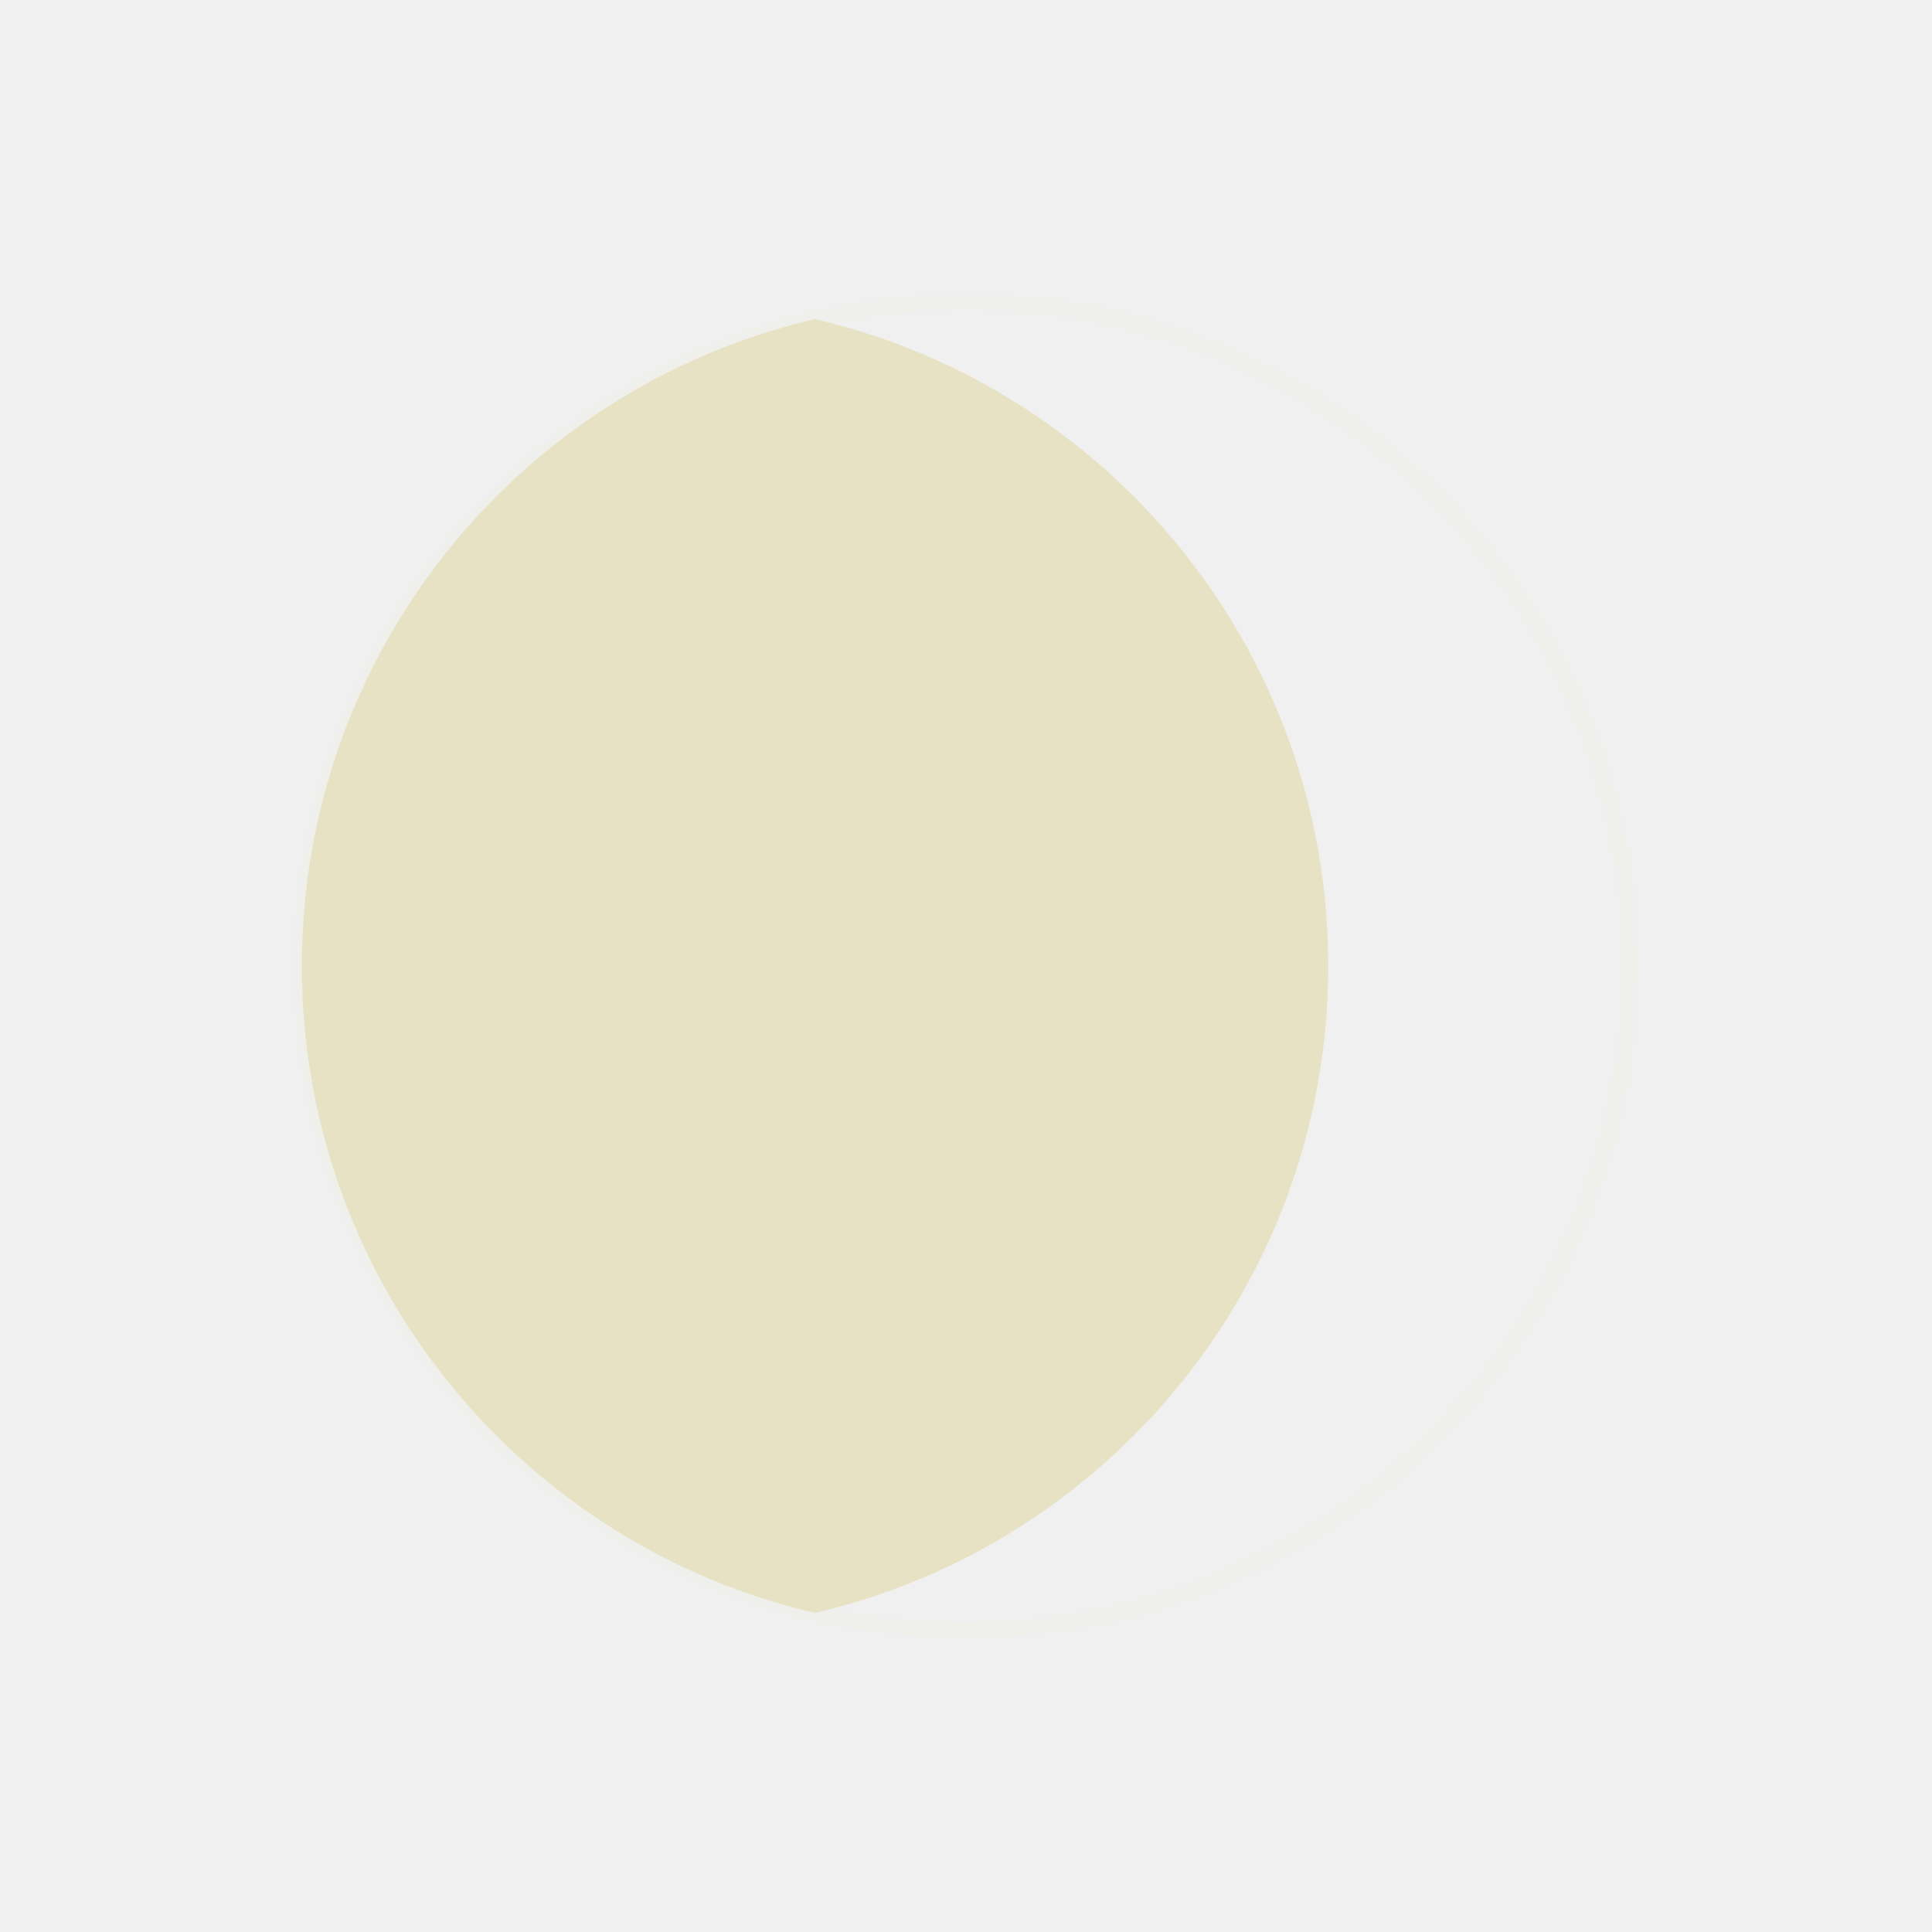
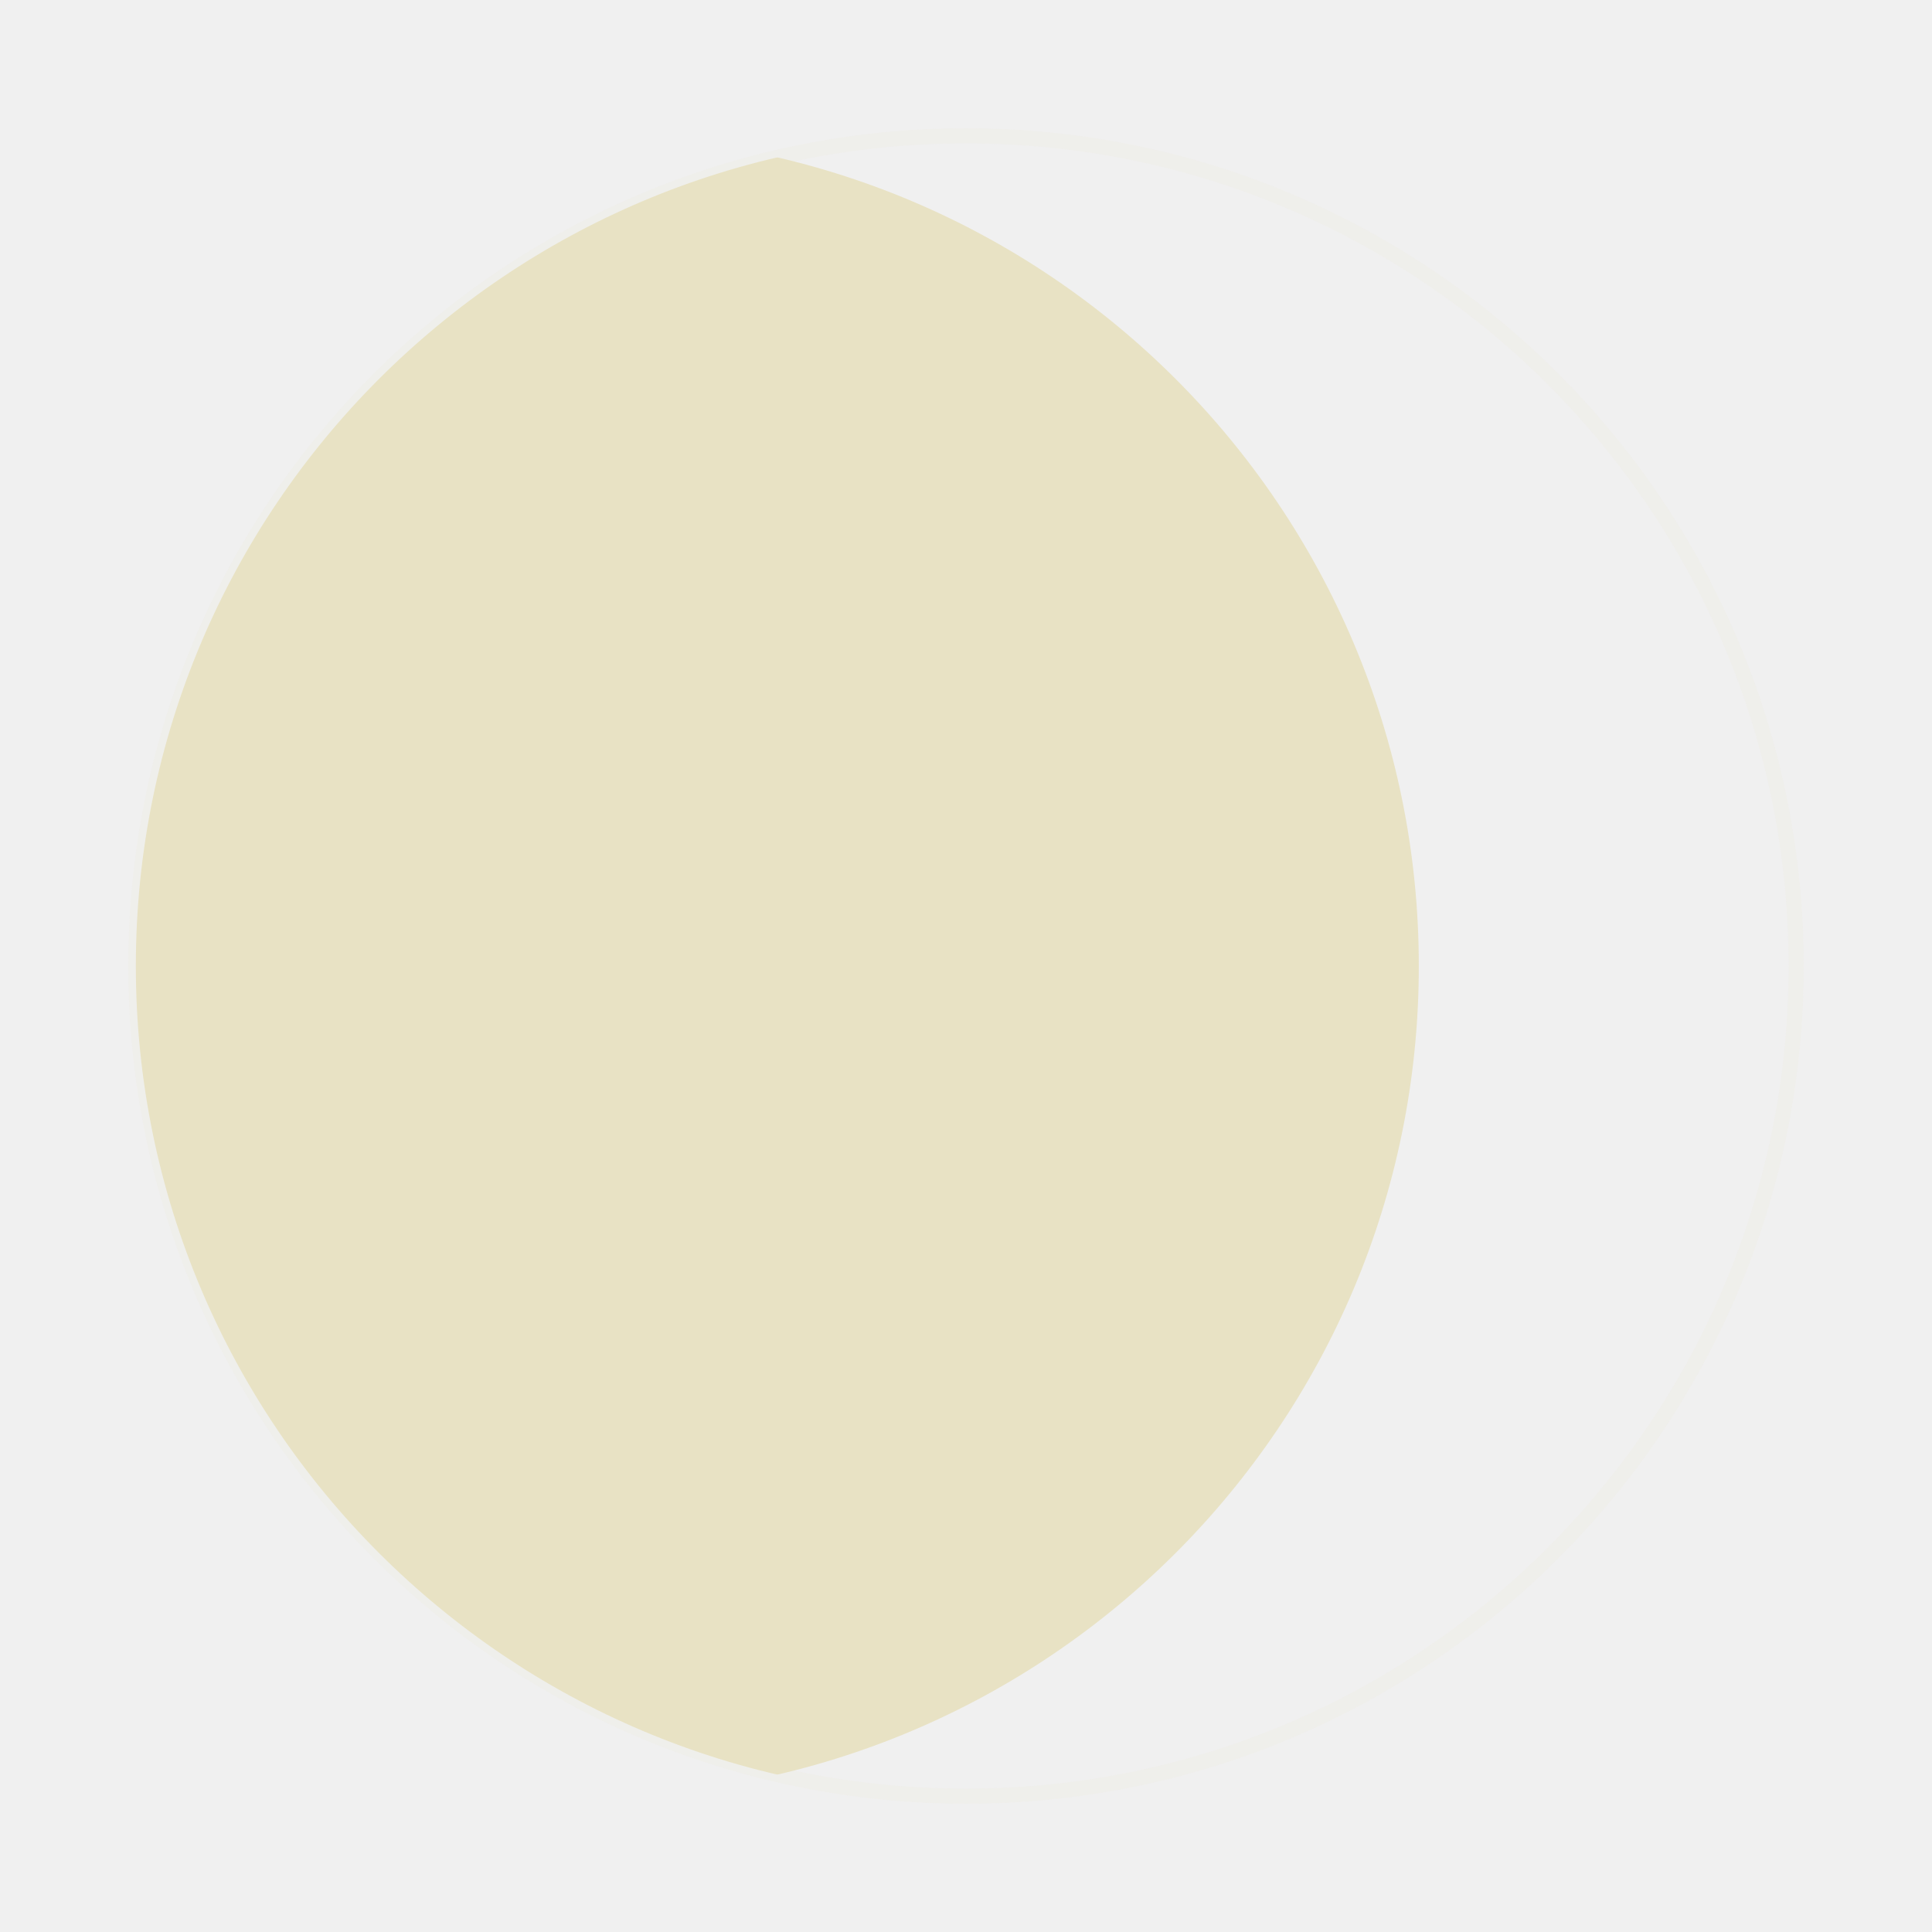
<svg xmlns="http://www.w3.org/2000/svg" viewBox="0 0 64 64">
  <defs>
    <mask id="mwng">
-       <circle cx="22" cy="32" r="22" fill="white" />
+       <circle cx="19.5" cy="32" r="27.5" fill="white" />
    </mask>
  </defs>
-   <circle cx="32" cy="32" r="22" fill="none" stroke="#e8e2c4" stroke-width="0.5" opacity="0.12" />
-   <circle cx="32" cy="32" r="22" fill="#e8e2c4" mask="url(#mwng)" />
+   <circle cx="32" cy="32" r="27.5" fill="none" stroke="#e8e2c4" stroke-width="0.5" opacity="0.12" />
+   <circle cx="32" cy="32" r="27.5" fill="#e8e2c4" mask="url(#mwng)" />
</svg>
